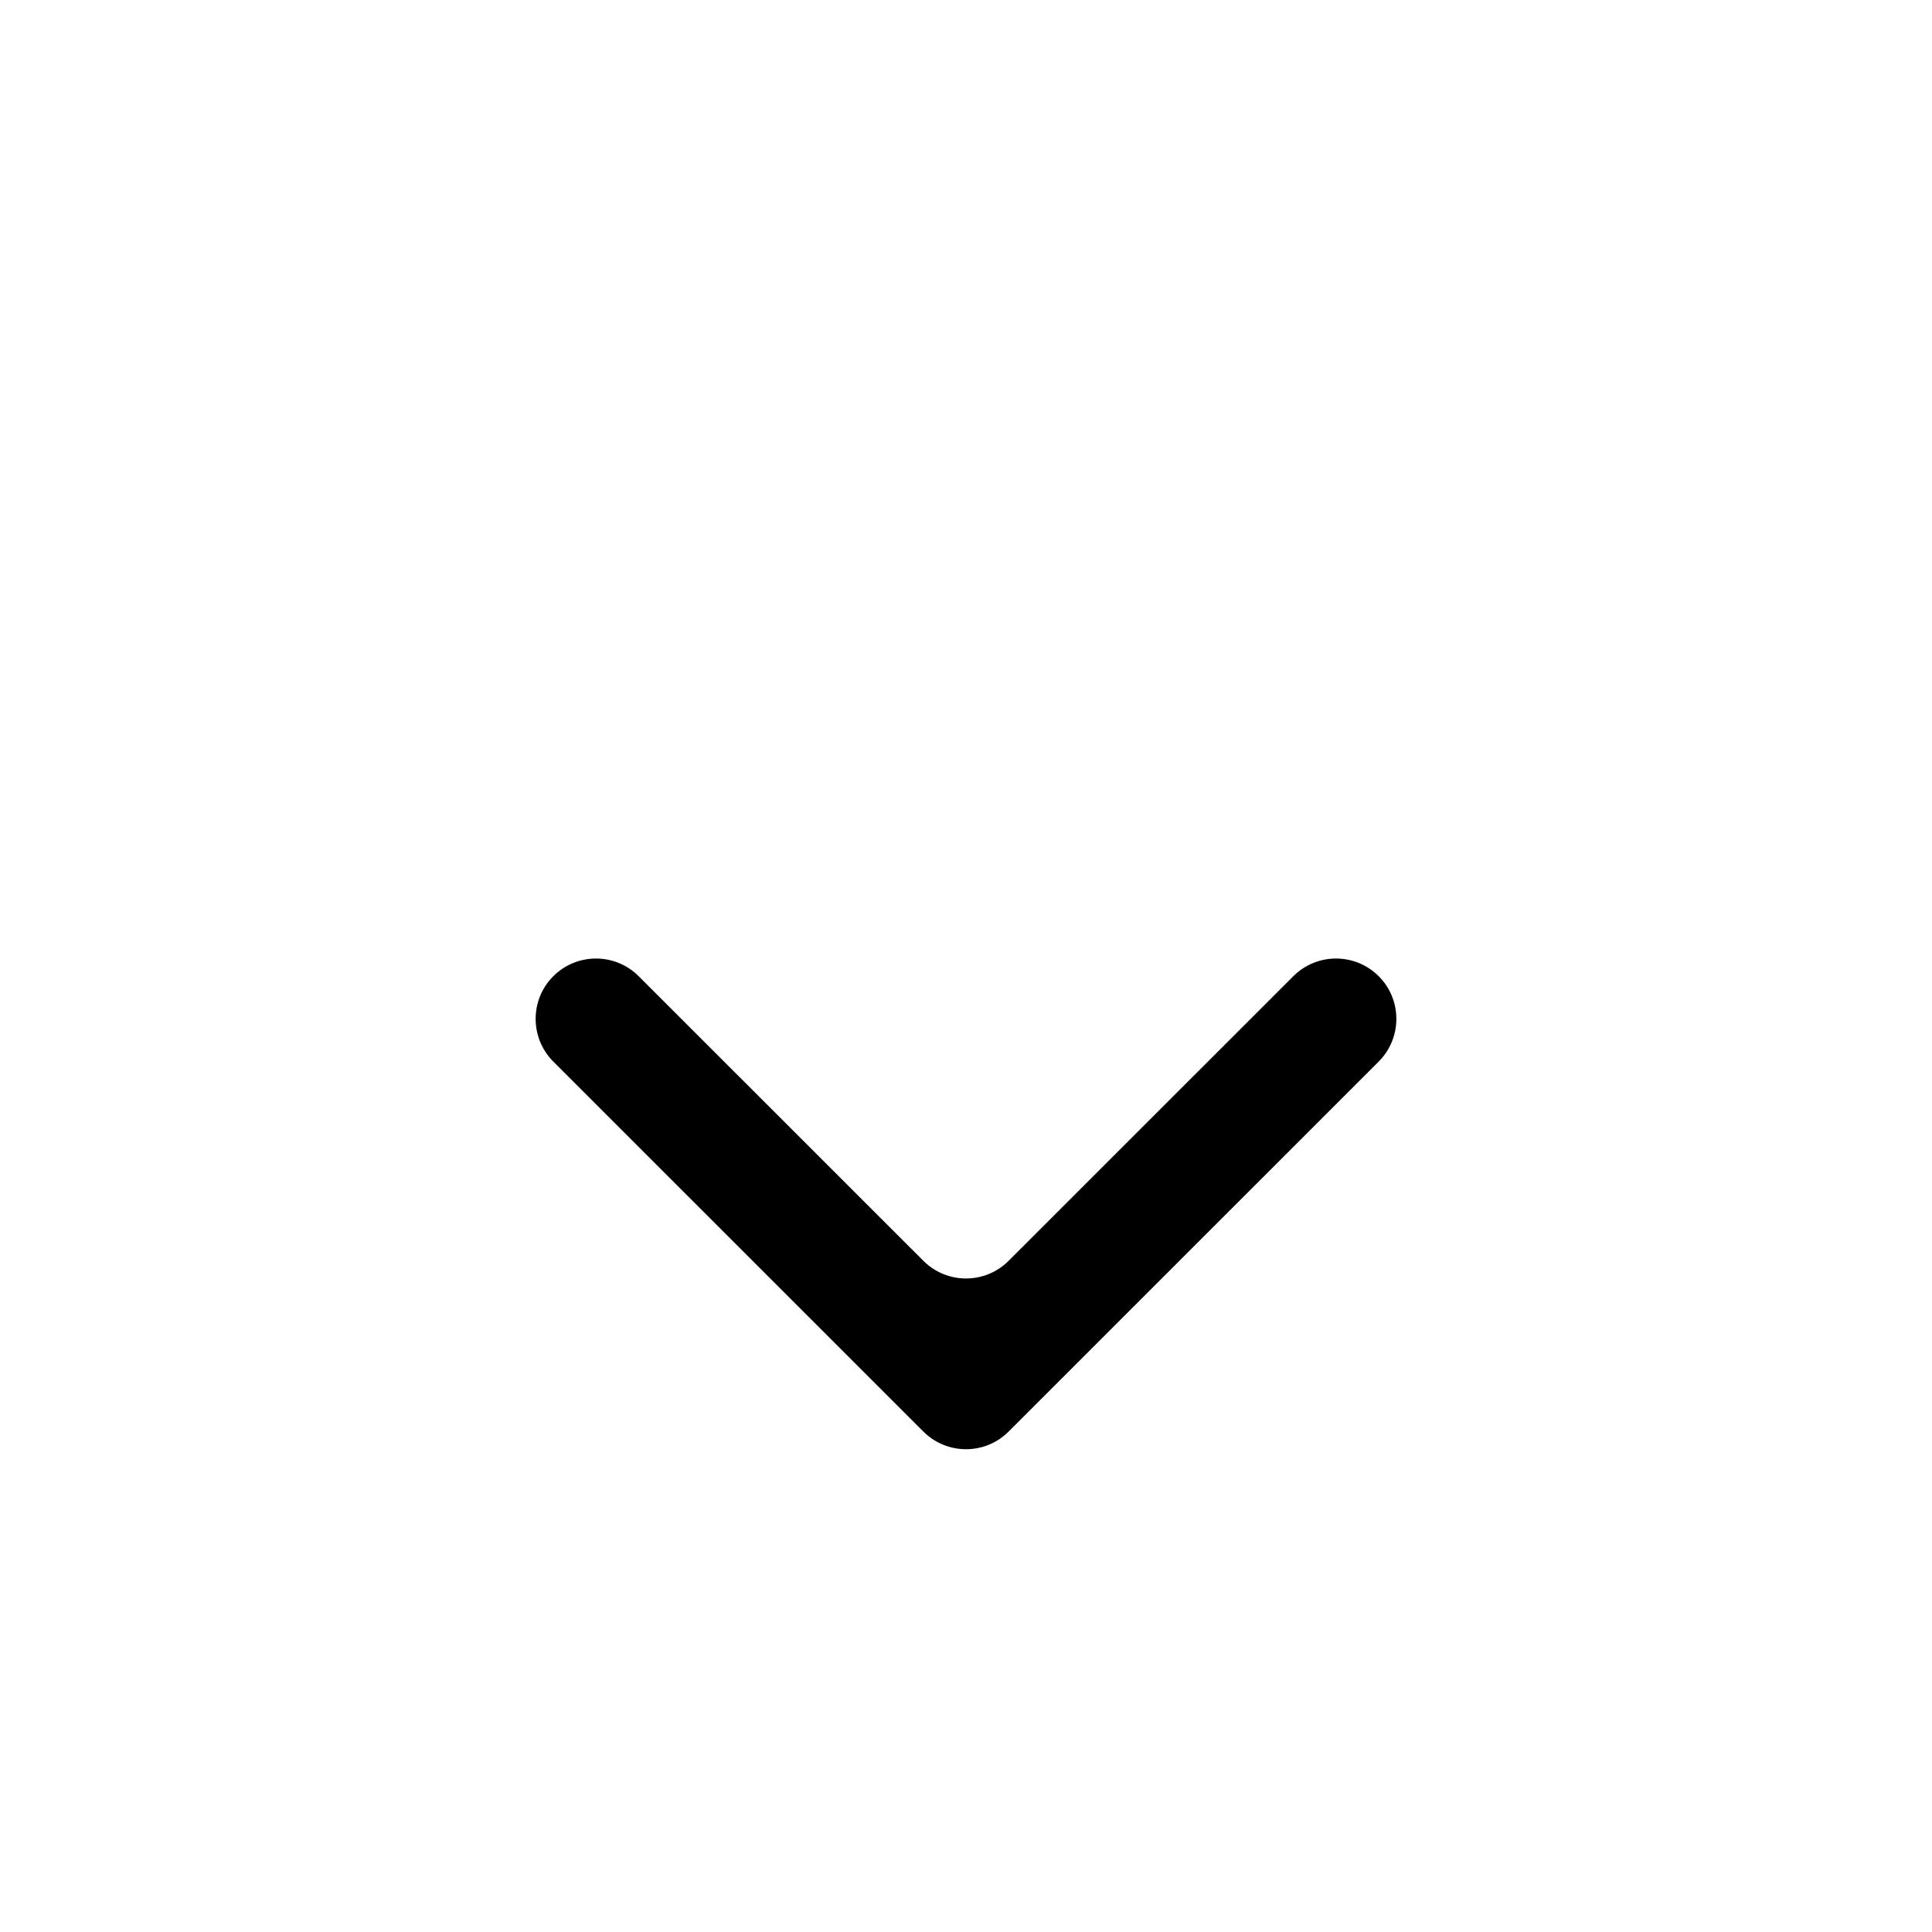
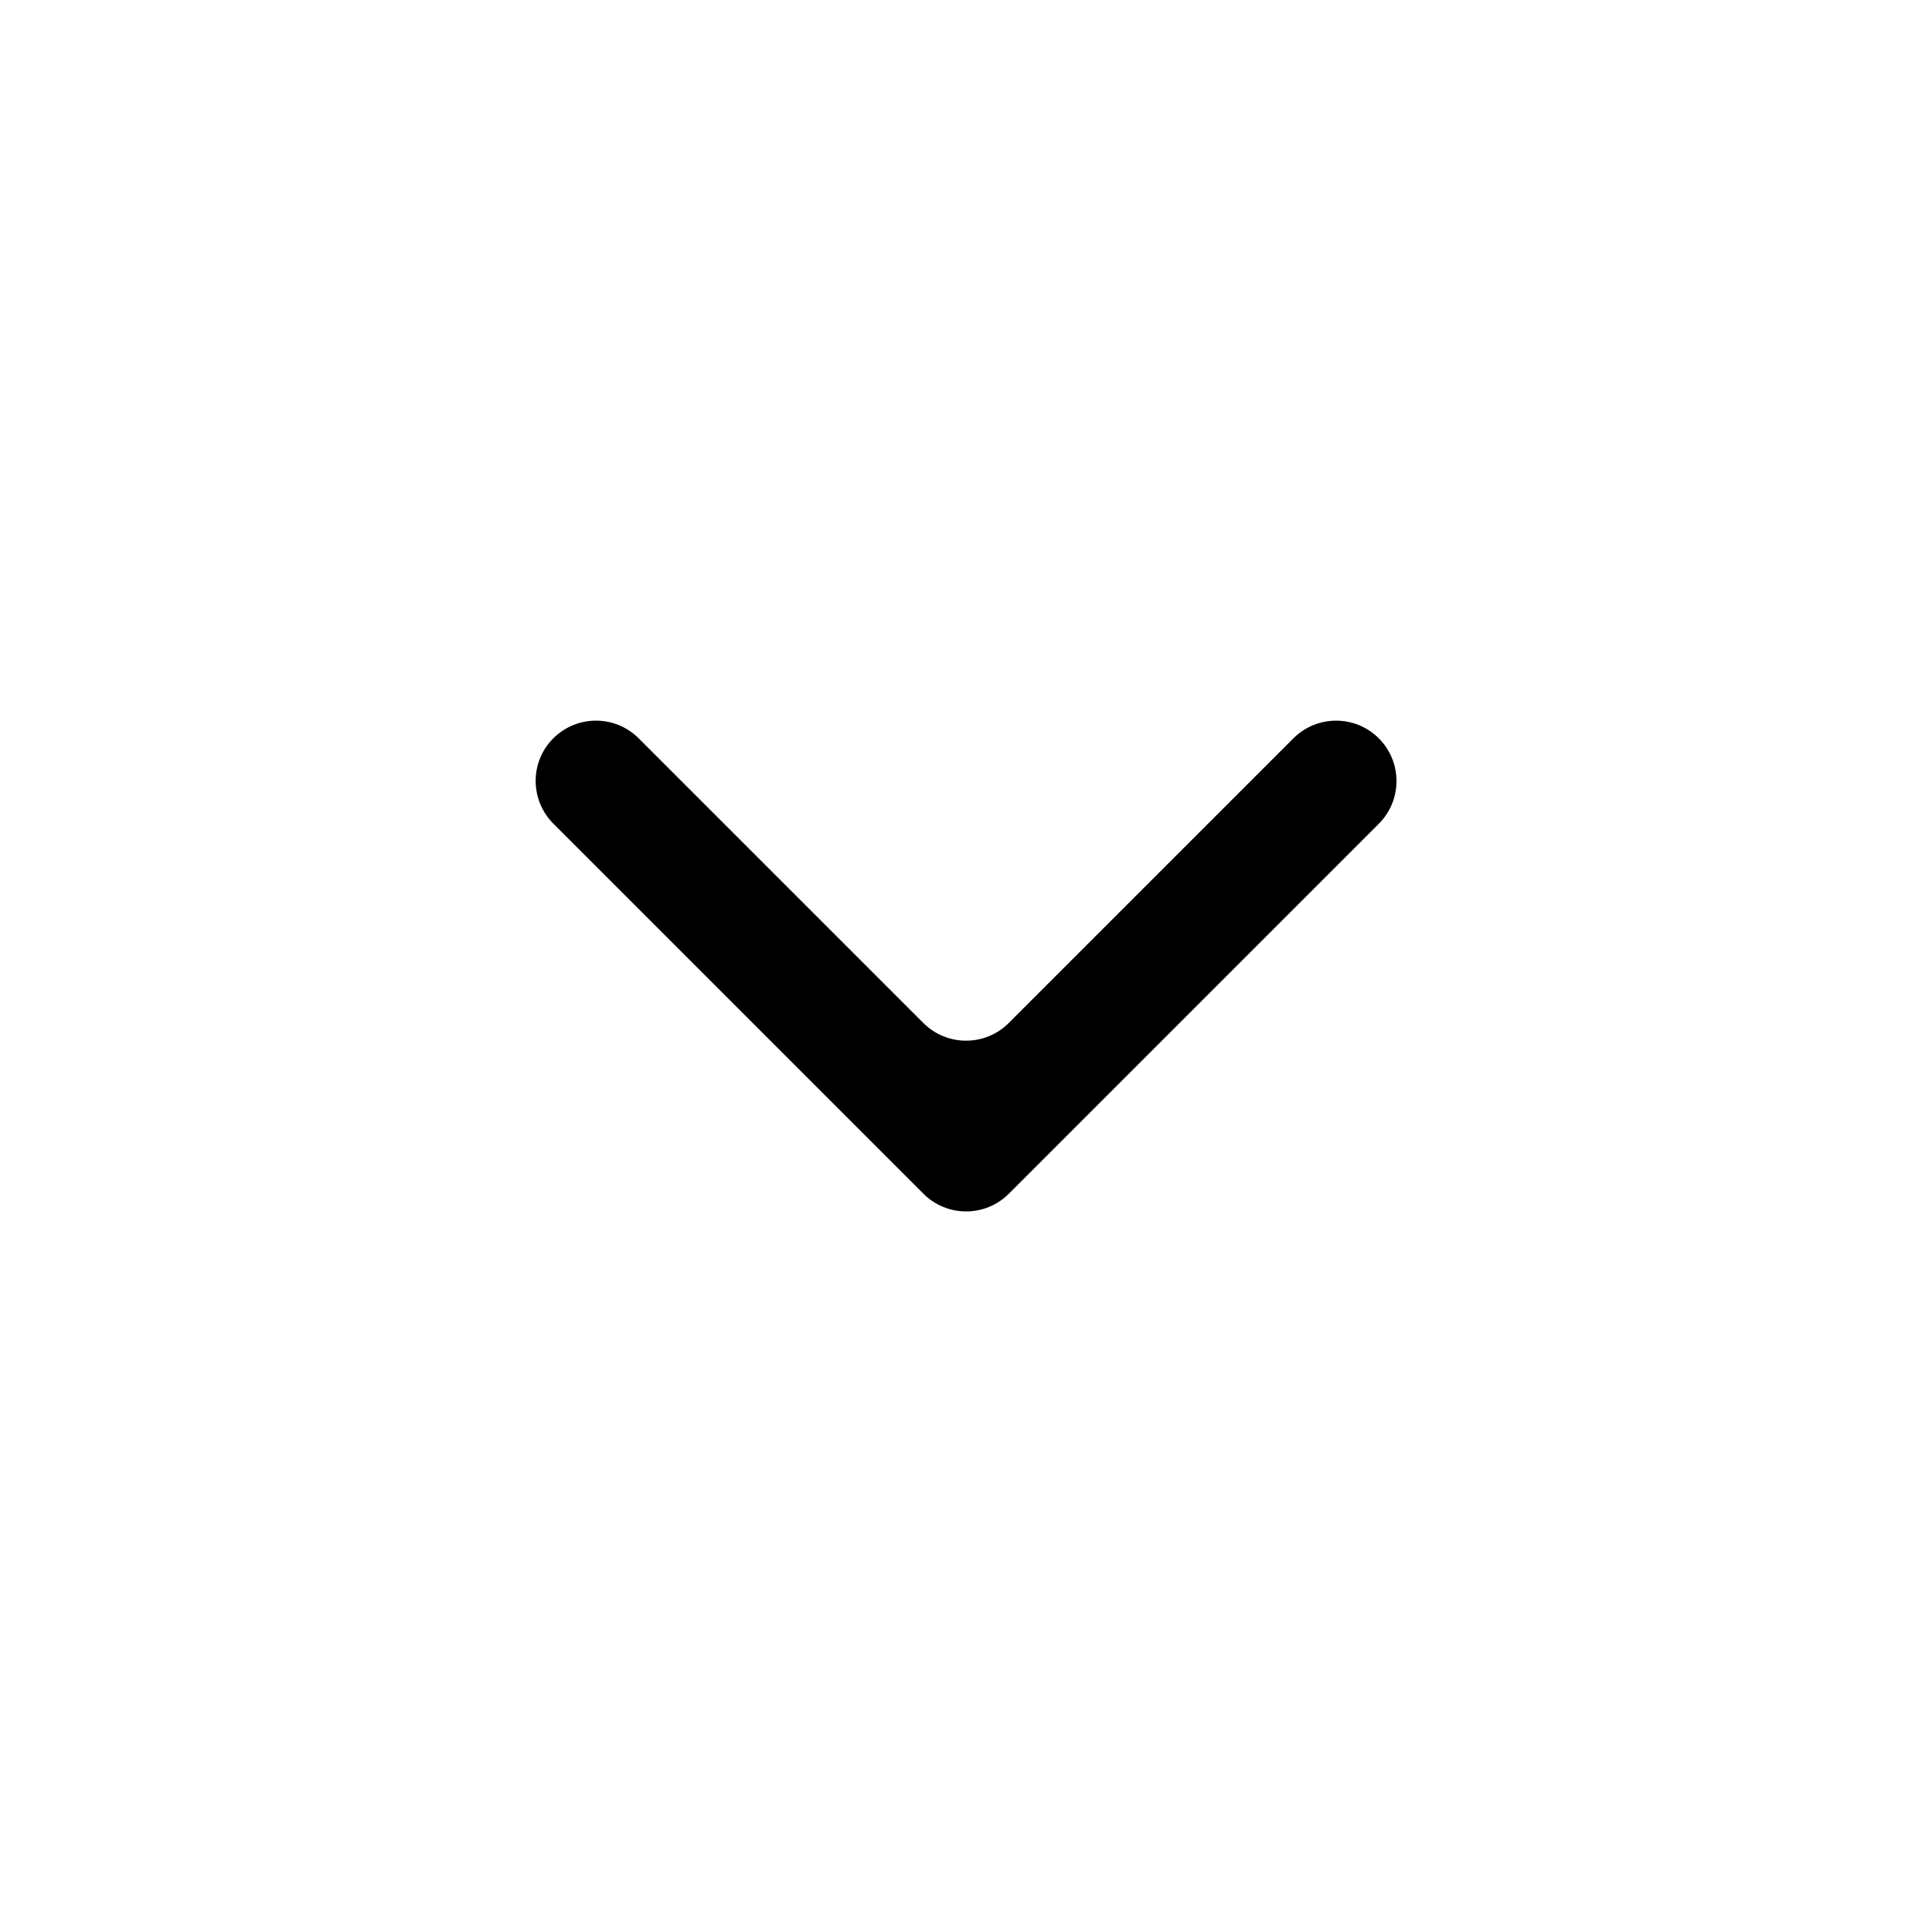
- <svg xmlns="http://www.w3.org/2000/svg" viewBox="0 0 24 24" fill="none">
-   <path d="M6.873 12.127C7.166 11.834 7.641 11.834 7.934 12.127L11.47 15.662C11.763 15.955 12.237 15.955 12.53 15.662L16.066 12.127C16.359 11.834 16.834 11.834 17.127 12.127C17.419 12.419 17.419 12.894 17.127 13.187L12.53 17.783C12.237 18.076 11.763 18.076 11.47 17.783L6.873 13.187C6.581 12.894 6.581 12.419 6.873 12.127Z" fill="black" />
+ <svg xmlns="http://www.w3.org/2000/svg" version="1.1" id="Layer_1" x="0px" y="0px" width="24px" height="24px" viewBox="0 0 24 24" enable-background="new 0 0 24 24" xml:space="preserve">
+   <path d="M6.873,9.172c0.293-0.293,0.768-0.293,1.061,0l3.536,3.536c0.293,0.293,0.768,0.293,1.061,0l3.536-3.536  c0.293-0.293,0.768-0.293,1.061,0s0.293,0.768,0,1.061l-4.596,4.596c-0.293,0.293-0.768,0.293-1.061,0l-4.596-4.596  C6.581,9.939,6.581,9.464,6.873,9.172z" />
</svg>
